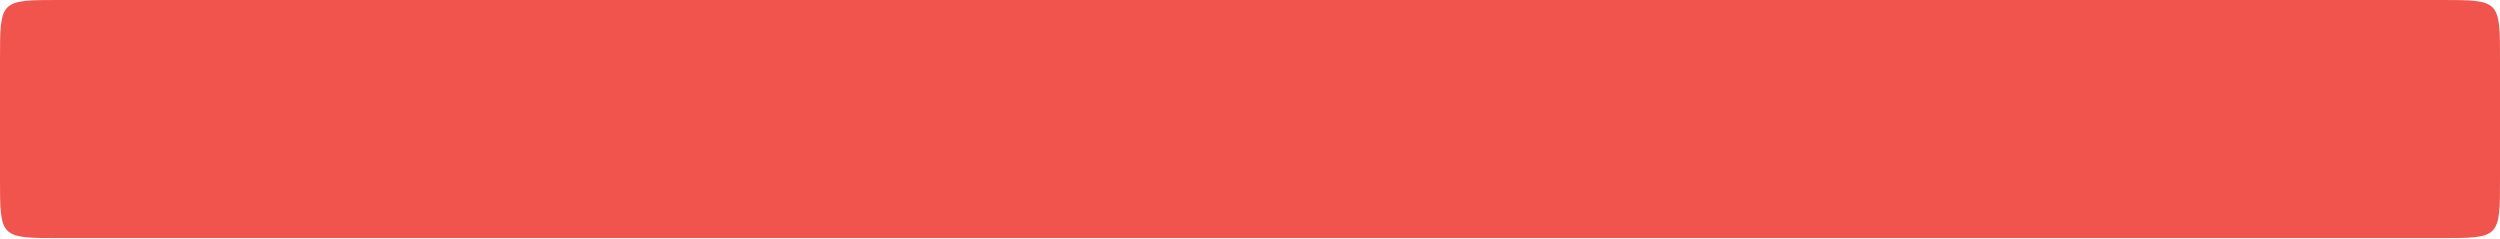
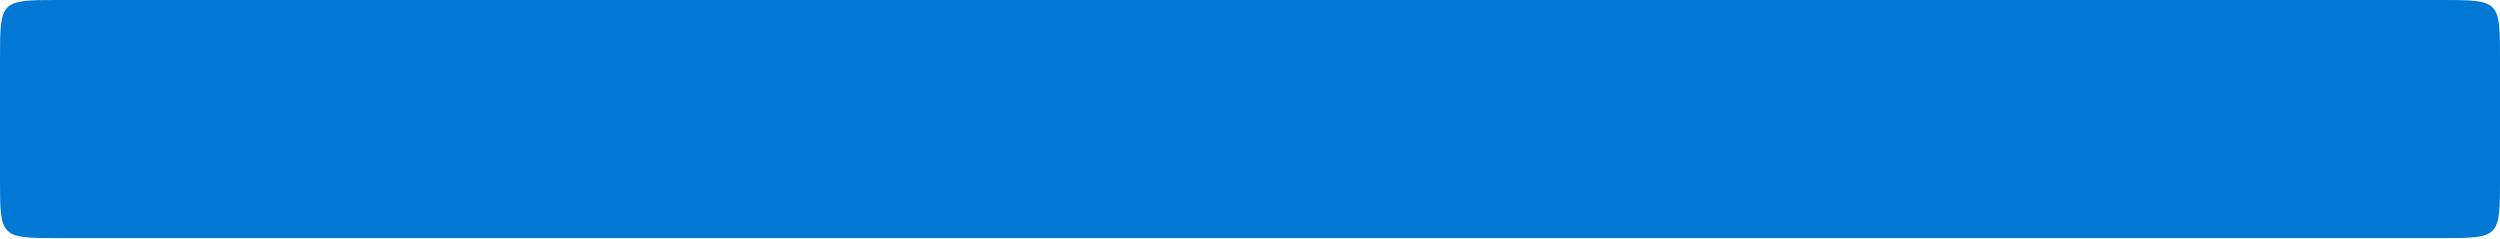
<svg xmlns="http://www.w3.org/2000/svg" width="42" height="4">
  <g transform="translate(0,-1048.362)">
-     <path d="m 1,1048.362 40,0 c 1,0 1,0 1,1 l 0,2 c 0,1 0,1 -1,1 l -40,0 c -1,0 -1,0 -1,-1 l 0,-2 c 0,-1 0,-1 1,-1 z" fill="#f0544c" />
+     <path d="m 1,1048.362 40,0 c 1,0 1,0 1,1 l 0,2 c 0,1 0,1 -1,1 l -40,0 c -1,0 -1,0 -1,-1 l 0,-2 c 0,-1 0,-1 1,-1 z" fill="#0078d4" />
  </g>
</svg>
